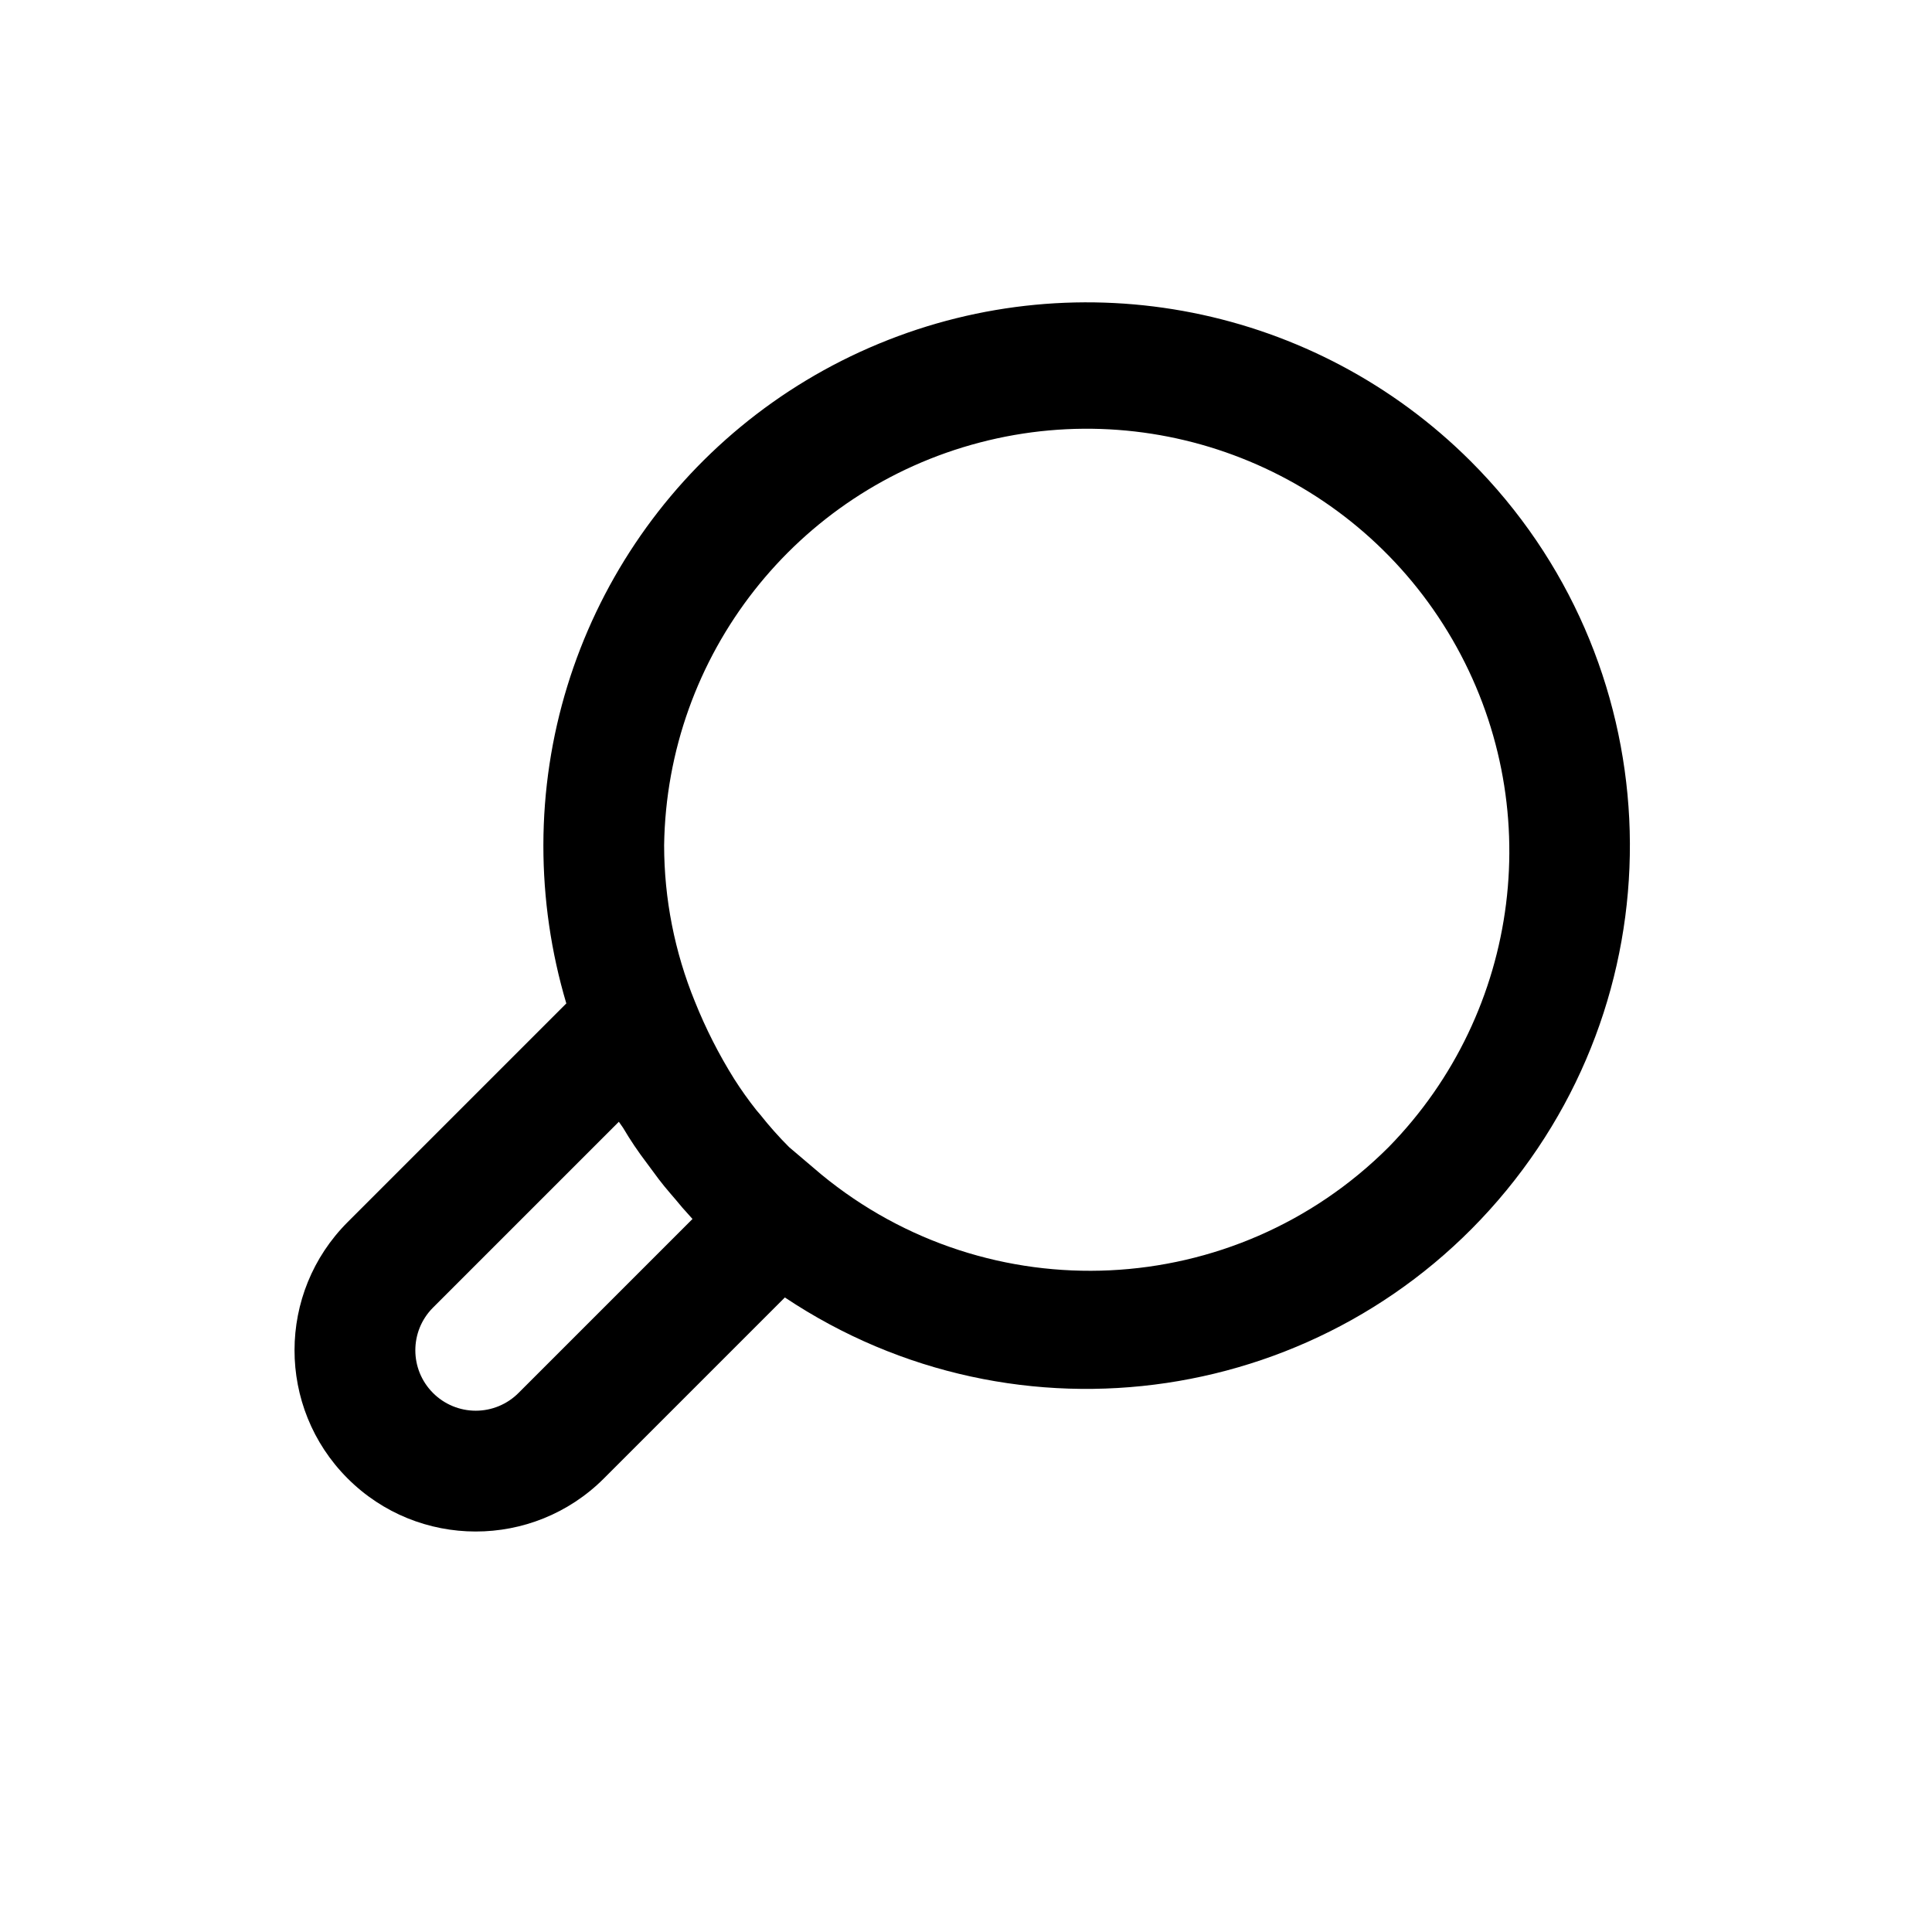
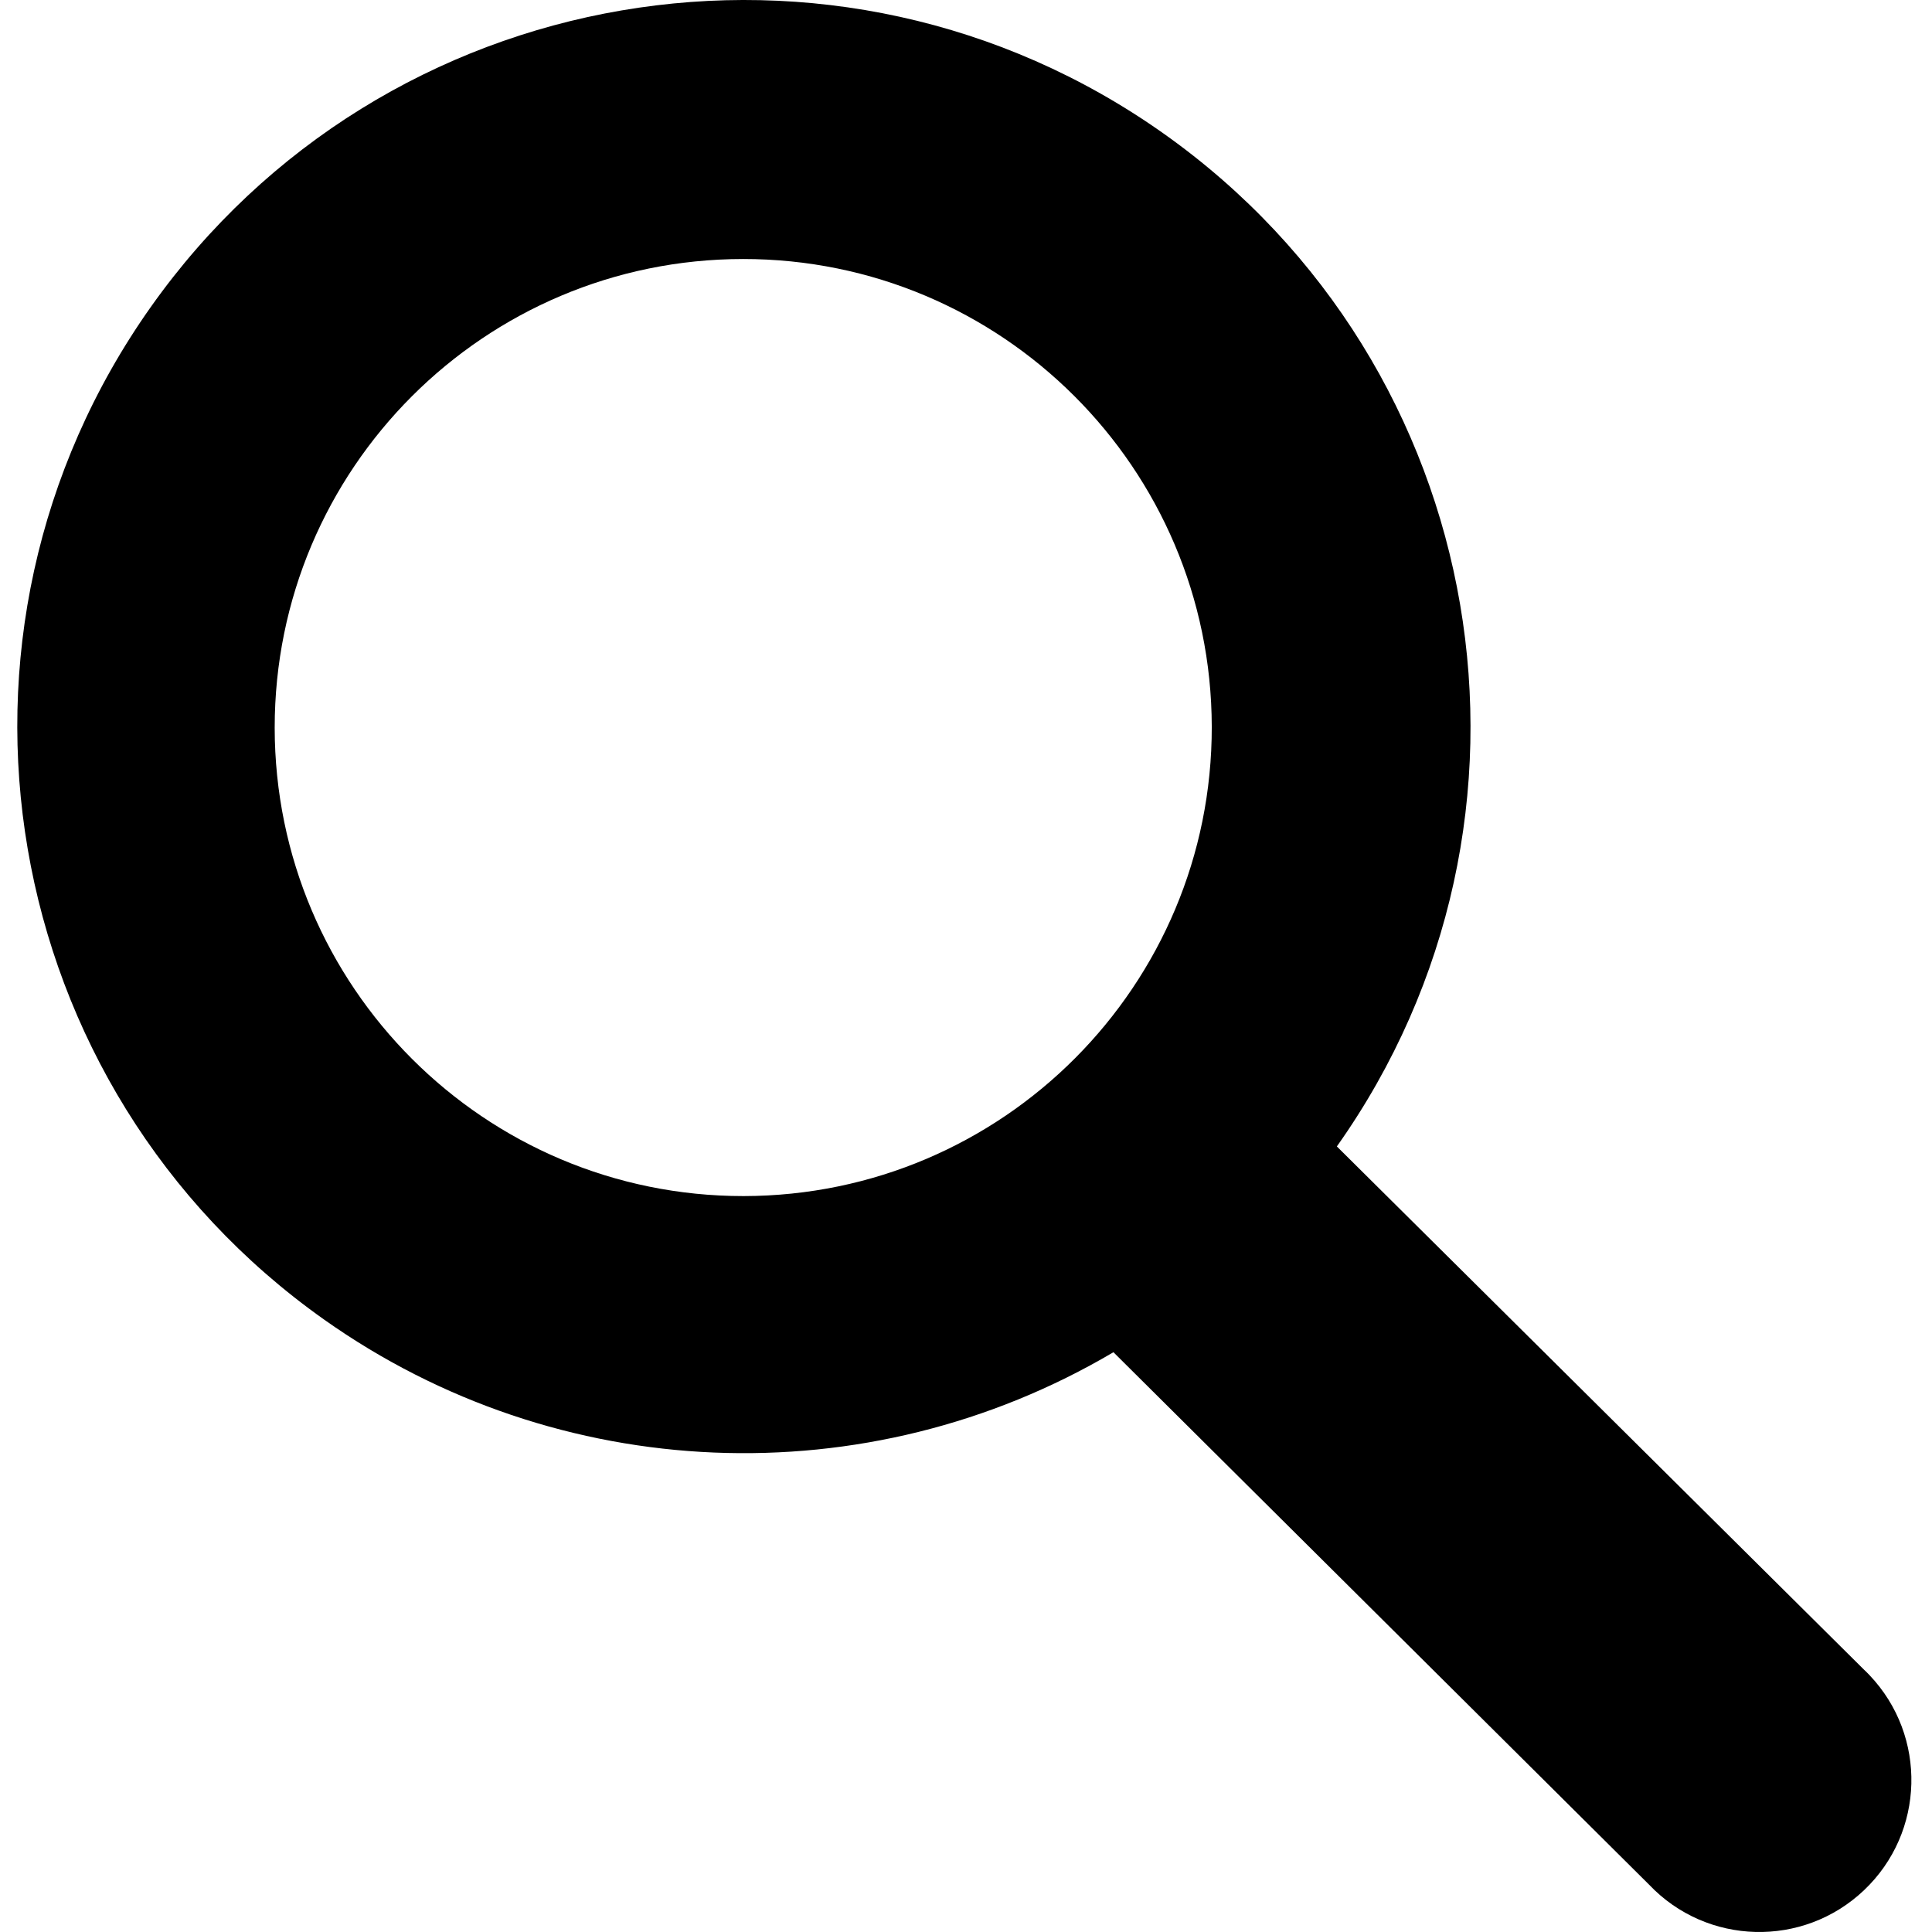
- <svg xmlns="http://www.w3.org/2000/svg" viewBox="0 0 32 32">
-   <path d="M24.36,7.64A9,9,0,0,0,9,14a9.17,9.17,0,0,0,.38,2.62L5.76,20.24A3,3,0,0,0,10,24.49l3-3A9,9,0,0,0,24.36,7.64ZM8.59,23.07a1,1,0,0,1-1.42,0,1,1,0,0,1,0-1.41l3.08-3.08.07.1a5.87,5.87,0,0,0,.39.58l.2.27c.12.16.26.31.39.47l.17.19ZM23,19a7,7,0,0,1-9.4.45h0L13.07,19l0,0a6.17,6.17,0,0,1-.48-.54l-.06-.07a6.15,6.15,0,0,1-.37-.52l0,0a8.09,8.09,0,0,1-.65-1.28h0A6.86,6.86,0,0,1,11,14,7,7,0,1,1,23,19Z" />
+ <svg xmlns="http://www.w3.org/2000/svg" height="136pt" viewBox="-1 0 136 136.219" width="136pt">
+   <g>
+     <path d="M 93.148 80.832 C 109.5 57.742 104.031 25.77 80.941 9.422 C 57.852 -6.926 25.879 -1.461 9.531 21.633 C -6.816 44.723 -1.352 76.691 21.742 93.039 C 38.223 104.707 60.012 105.605 77.395 95.34 L 115.164 132.883 C 119.242 137.176 126.027 137.348 130.32 133.27 C 134.613 129.195 134.785 122.41 130.711 118.117 C 130.582 117.98 130.457 117.855 130.32 117.727 Z M 51.309 84.332 C 33.062 84.336 18.27 69.555 18.258 51.309 C 18.254 33.062 33.035 18.27 51.285 18.262 C 69.508 18.254 84.293 33.012 84.328 51.234 C 84.359 69.484 69.586 84.301 51.332 84.332 C 51.324 84.332 51.32 84.332 51.309 84.332 Z M 51.309 84.332 " />
+   </g>
</svg>
